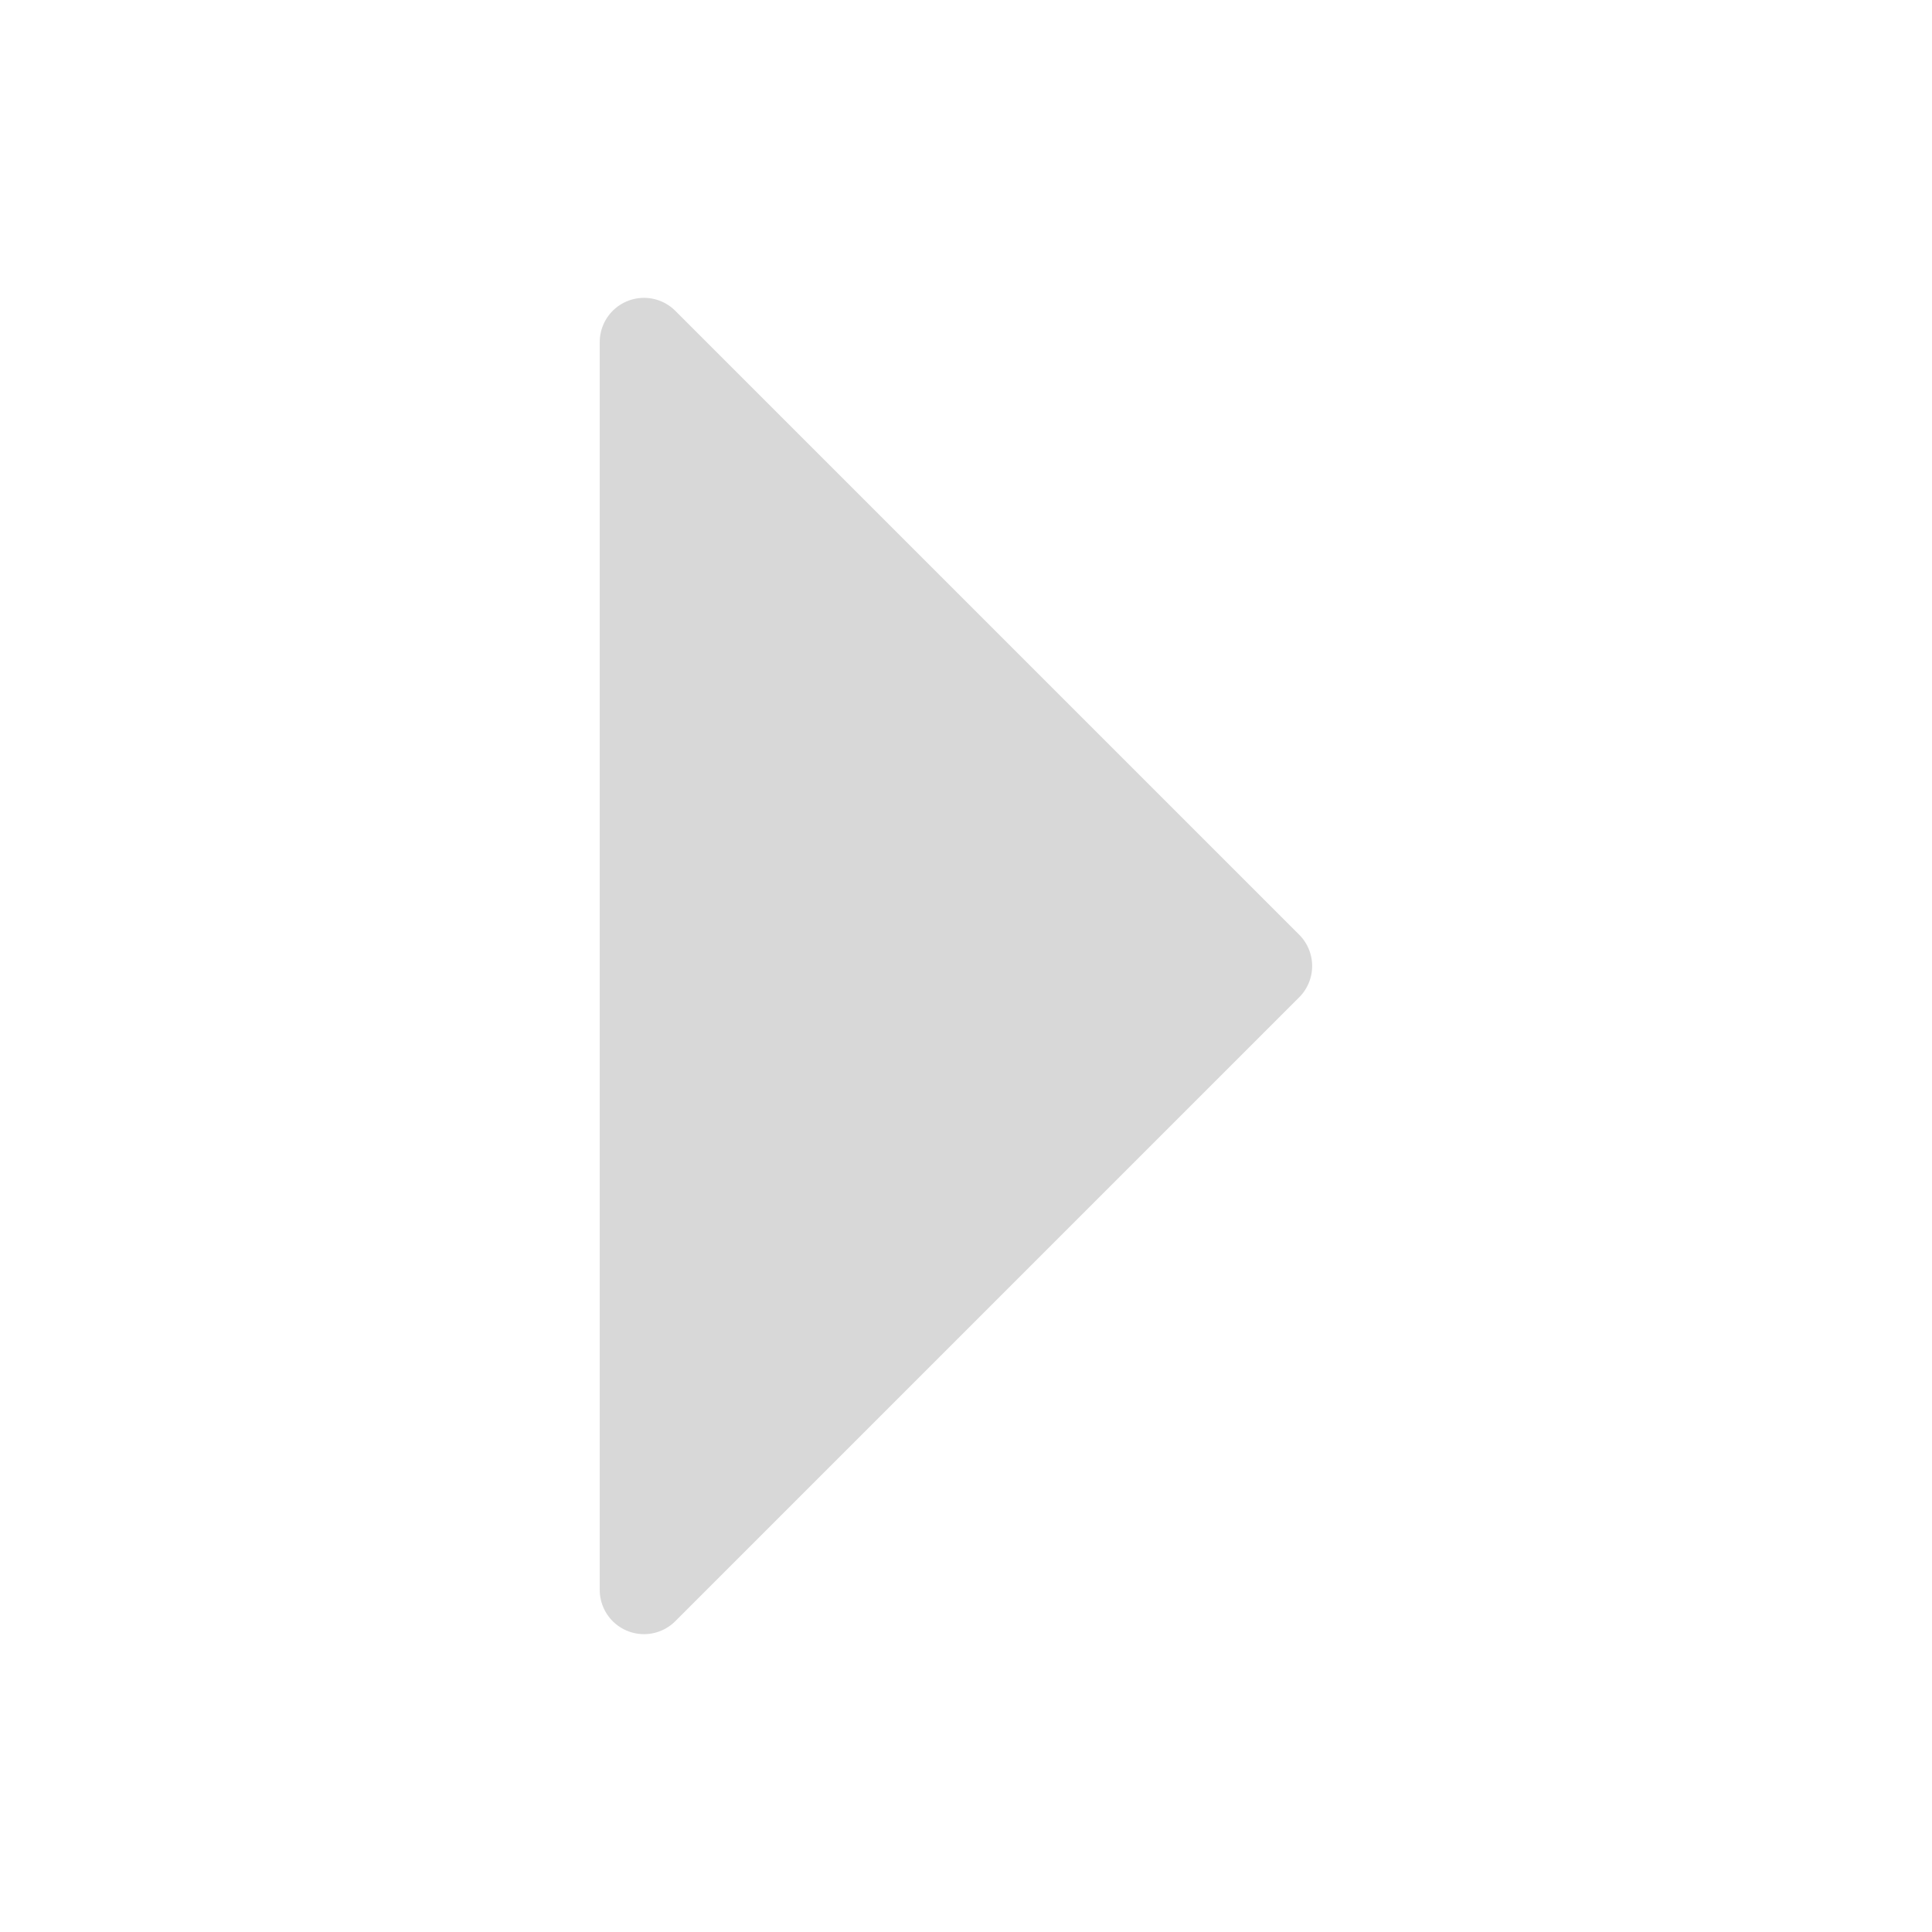
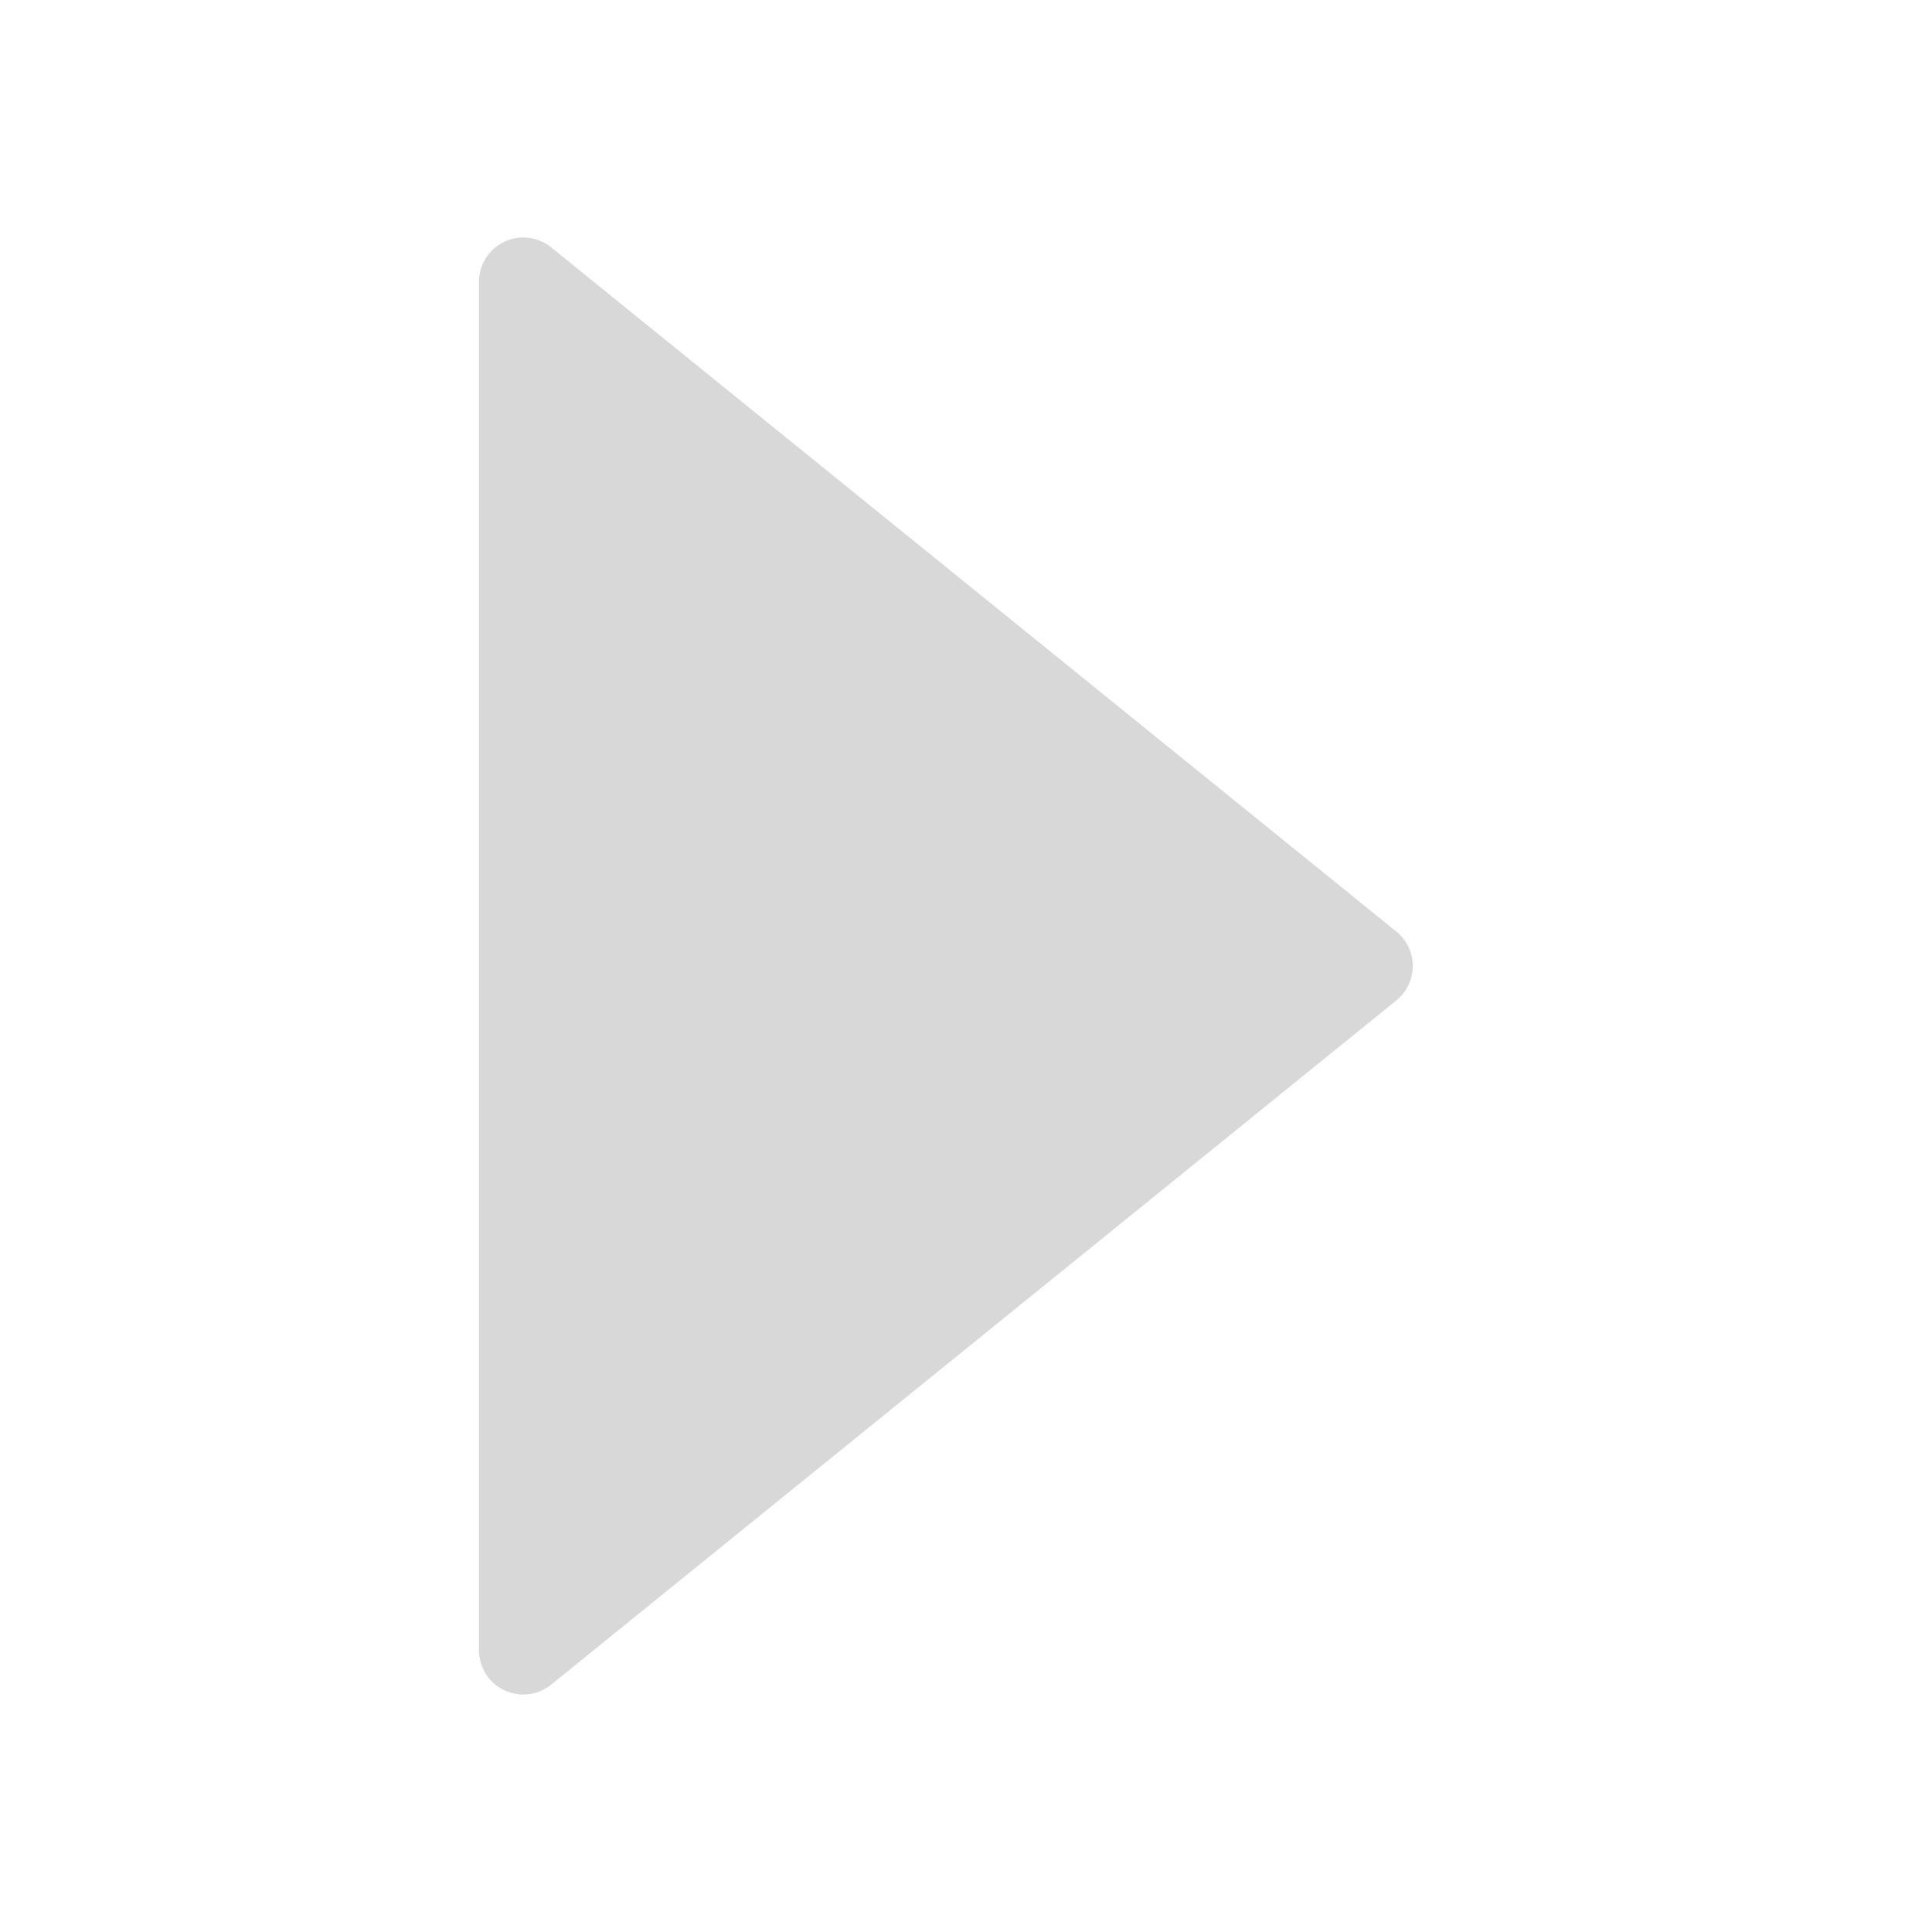
<svg xmlns="http://www.w3.org/2000/svg" width="24" height="24" viewBox="0 0 24 24">
  <g stroke-linecap="round" stroke-linejoin="round">
    <g transform="rotate(90 12 12)">
-       <path fill="#D8D8D8" stroke="#D8D8D8" stroke-width="1.1" d="M12 8.25 19.75 16H4.25z" />
+       <path fill="#D8D8D8" stroke="#D8D8D8" stroke-width="1.1" d="M12 7 20.5 17.5H3.5z" />
    </g>
  </g>
</svg>
